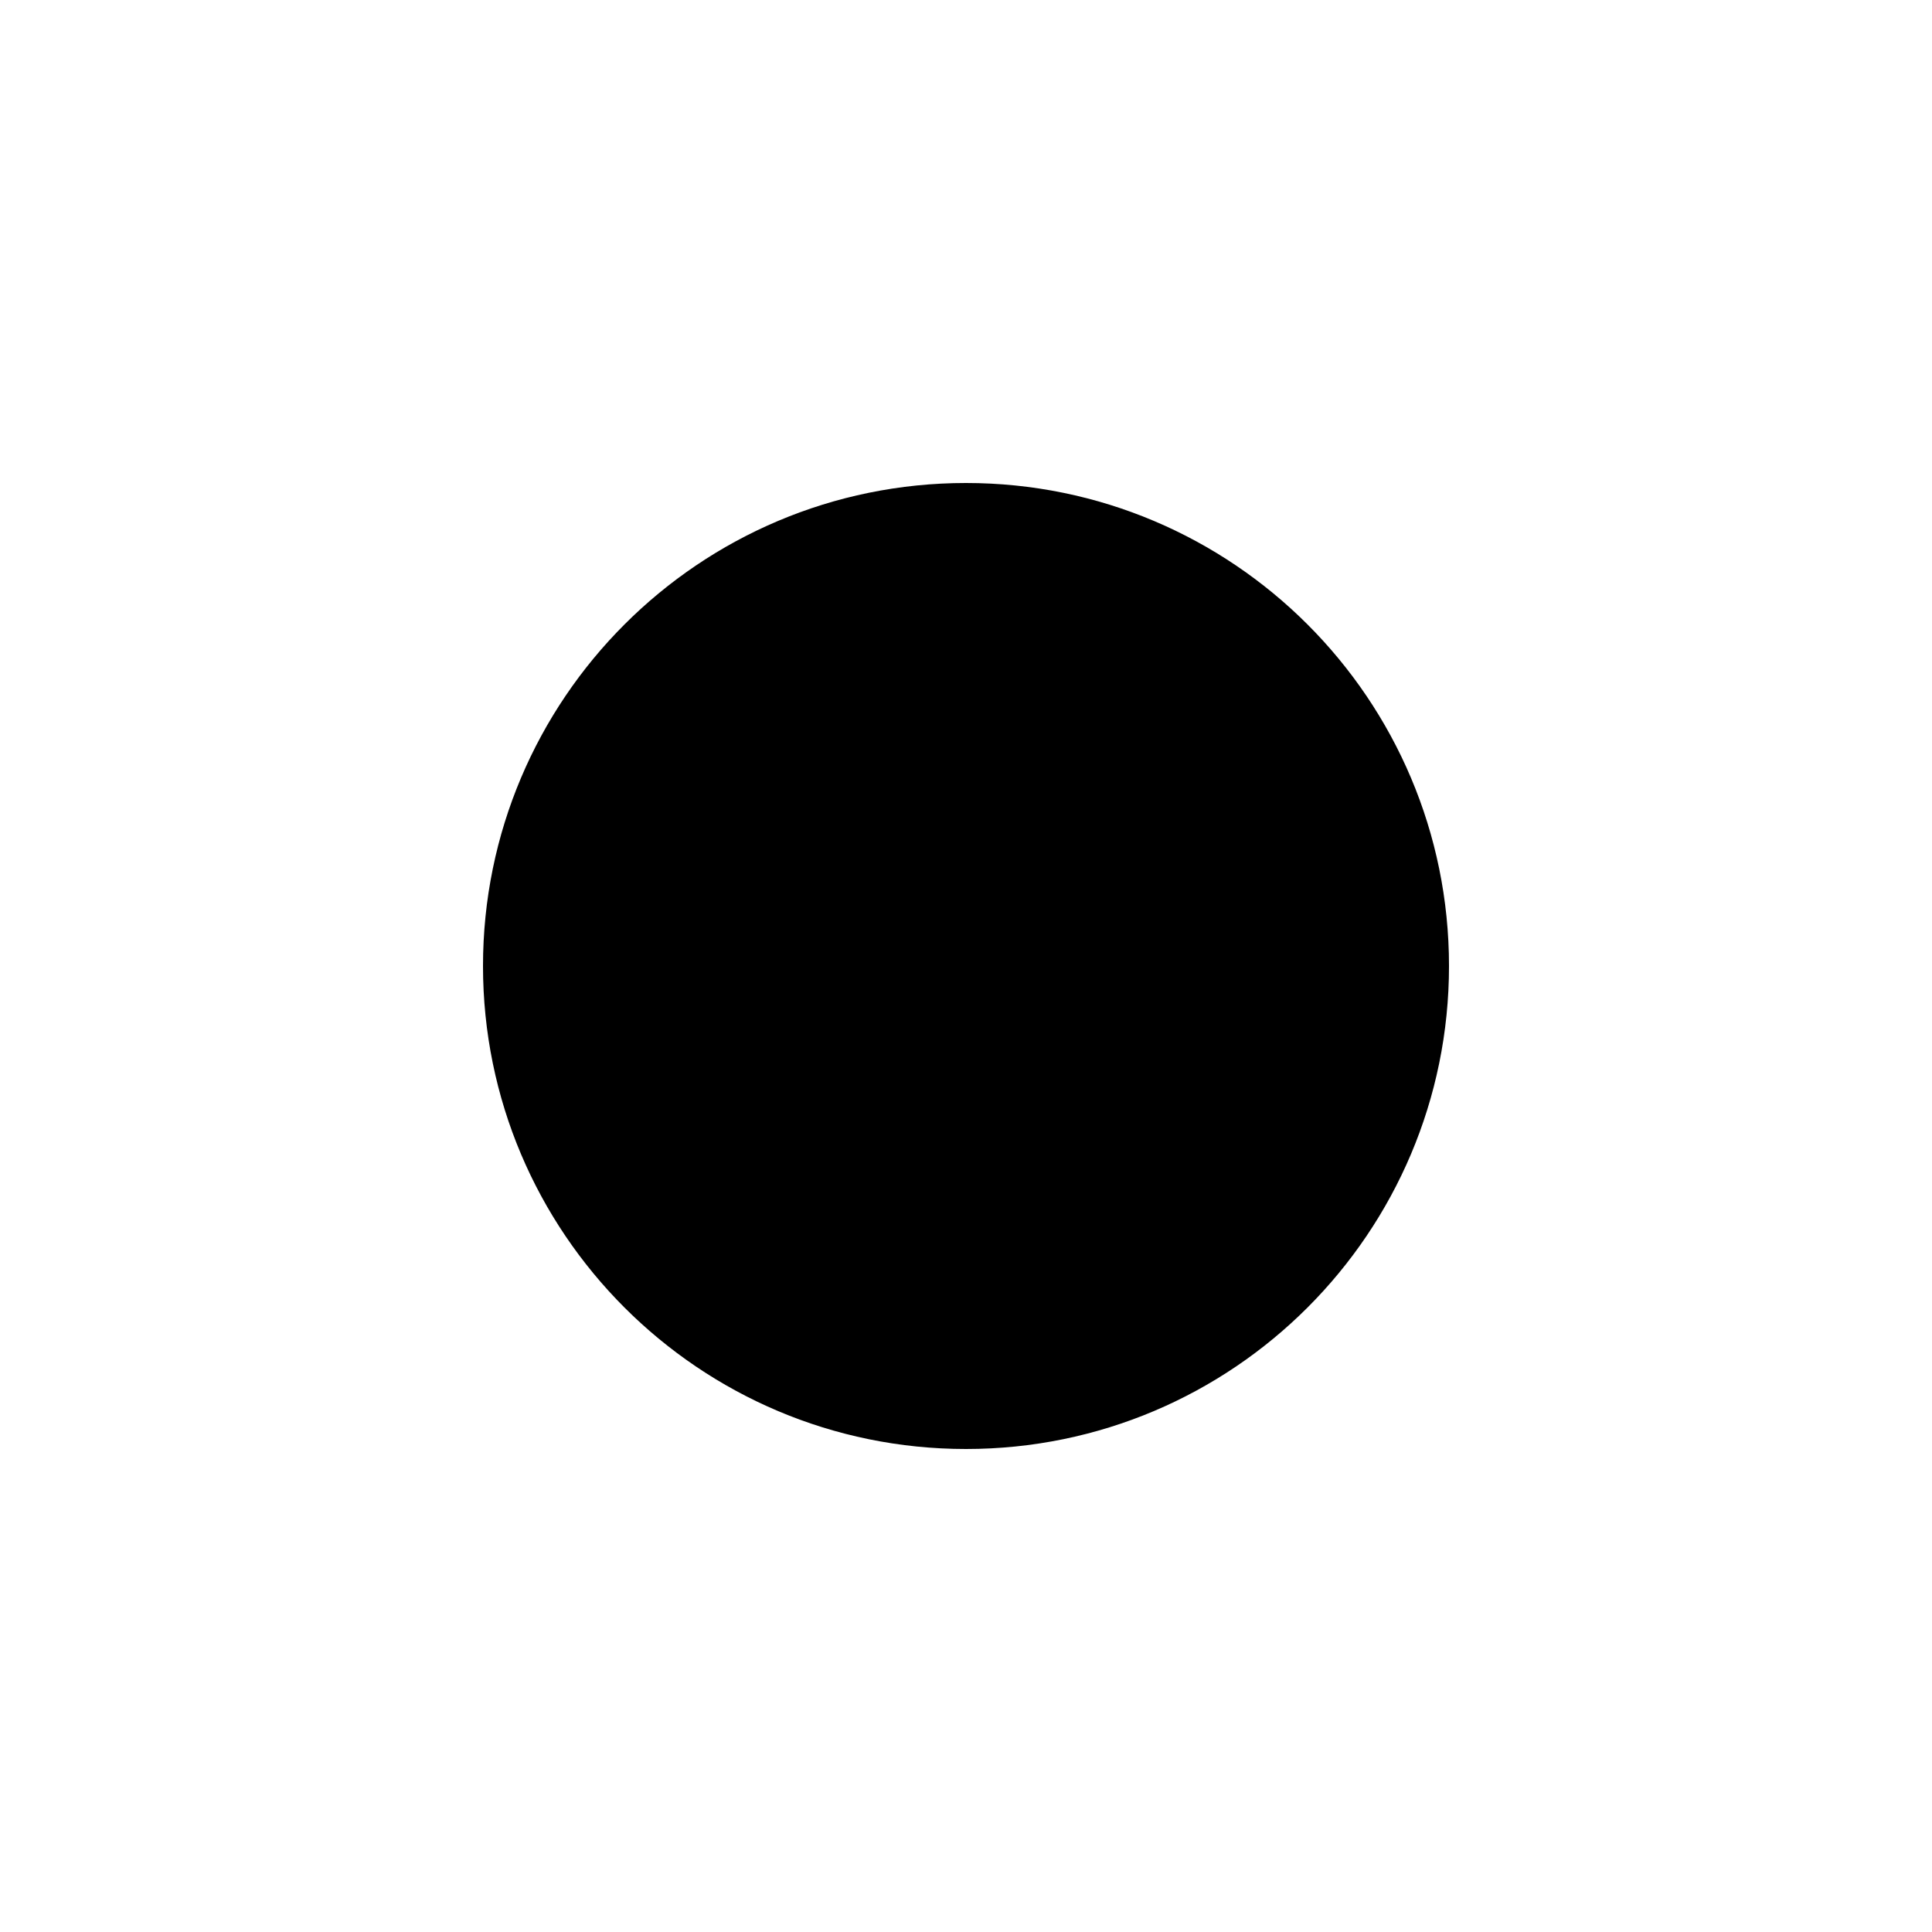
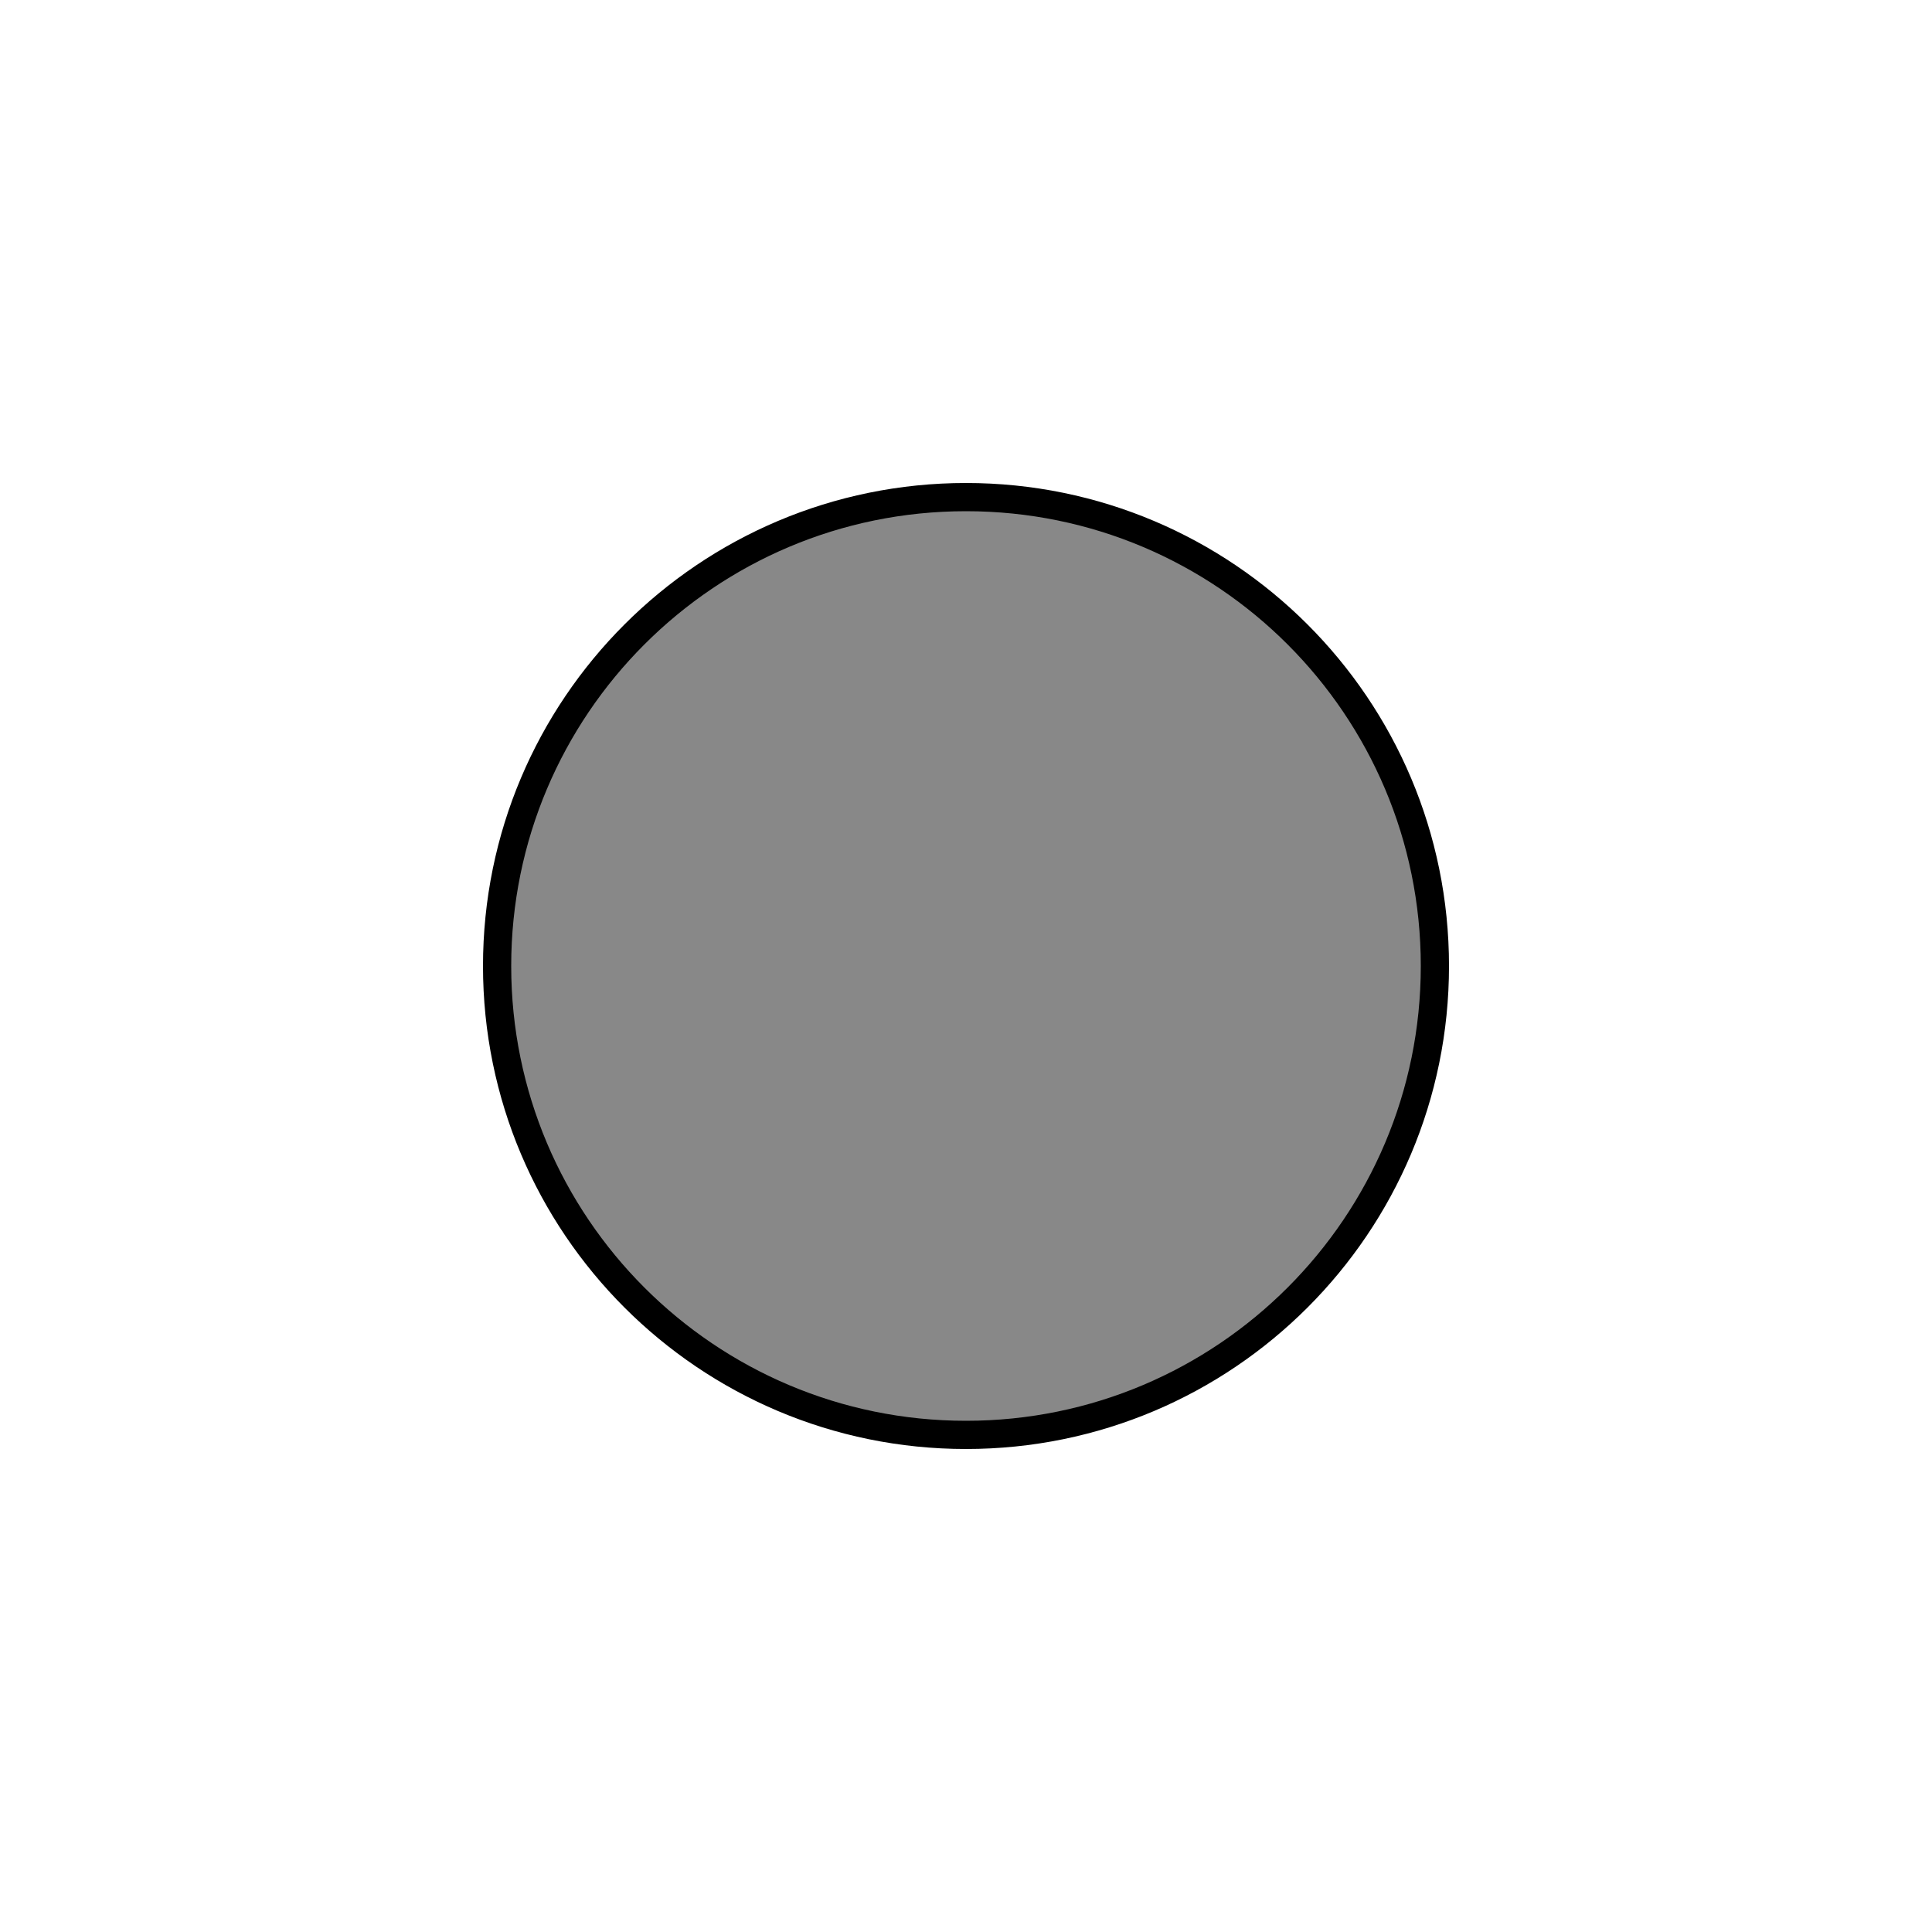
<svg xmlns="http://www.w3.org/2000/svg" width="160mm" height="160mm" viewBox="0 0 160 160" version="1.1" id="svg5">
  <defs id="defs2" />
  <g id="layer1">
-     <circle style="fill:#000000;fill-opacity:1;stroke:#000000;stroke-width:2.336;stroke-opacity:1" id="path846" cx="80" cy="80" r="38.832" />
-     <rect style="fill:#000000;fill-opacity:0;stroke:#000000;stroke-width:2.365;stroke-opacity:0" id="rect2053" width="56.827" height="55.04" x="1.43" y="95.426" />
-     <rect style="fill:#000000;fill-opacity:0;stroke:#000000;stroke-width:2.365;stroke-opacity:0" id="rect2077" height="160" x="86.134" y="21.444" width="160" />
-     <rect style="fill:#000000;fill-opacity:0;stroke:#000000;stroke-width:2.365;stroke-opacity:0" id="rect2079" width="63.975" height="7.863" x="-69.336" y="1.072" />
-     <rect style="fill:#000000;fill-opacity:0;stroke:#000000;stroke-width:2.365;stroke-opacity:0" id="rect2081" width="104.718" height="73.982" x="0" y="61.473" />
-     <rect style="fill:#000000;fill-opacity:0;stroke:#000000;stroke-width:2.365;stroke-opacity:0" id="rect2369" width="160" height="160" x="0.505" y="0.505" />
+     <circle style="fill:#888888;fill-opacity:1;stroke:#000000;stroke-width:2.336;stroke-opacity:1" id="path846" cx="80" cy="80" r="38.832" />
+     <rect style="fill:#888888;fill-opacity:0;stroke:#888888;stroke-width:2.365;stroke-opacity:0" id="rect2053" width="56.827" height="55.04" x="1.43" y="95.426" />
+     <rect style="fill:#888888;fill-opacity:0;stroke:#888888;stroke-width:2.365;stroke-opacity:0" id="rect2077" height="160" x="86.134" y="21.444" width="160" />
+     <rect style="fill:#888888;fill-opacity:0;stroke:#888888;stroke-width:2.365;stroke-opacity:0" id="rect2079" width="63.975" height="7.863" x="-69.336" y="1.072" />
+     <rect style="fill:#888888;fill-opacity:0;stroke:#888888;stroke-width:2.365;stroke-opacity:0" id="rect2081" width="104.718" height="73.982" x="0" y="61.473" />
+     <rect style="fill:#888888;fill-opacity:0;stroke:#888888;stroke-width:2.365;stroke-opacity:0" id="rect2369" width="160" height="160" x="0.505" y="0.505" />
  </g>
</svg>
